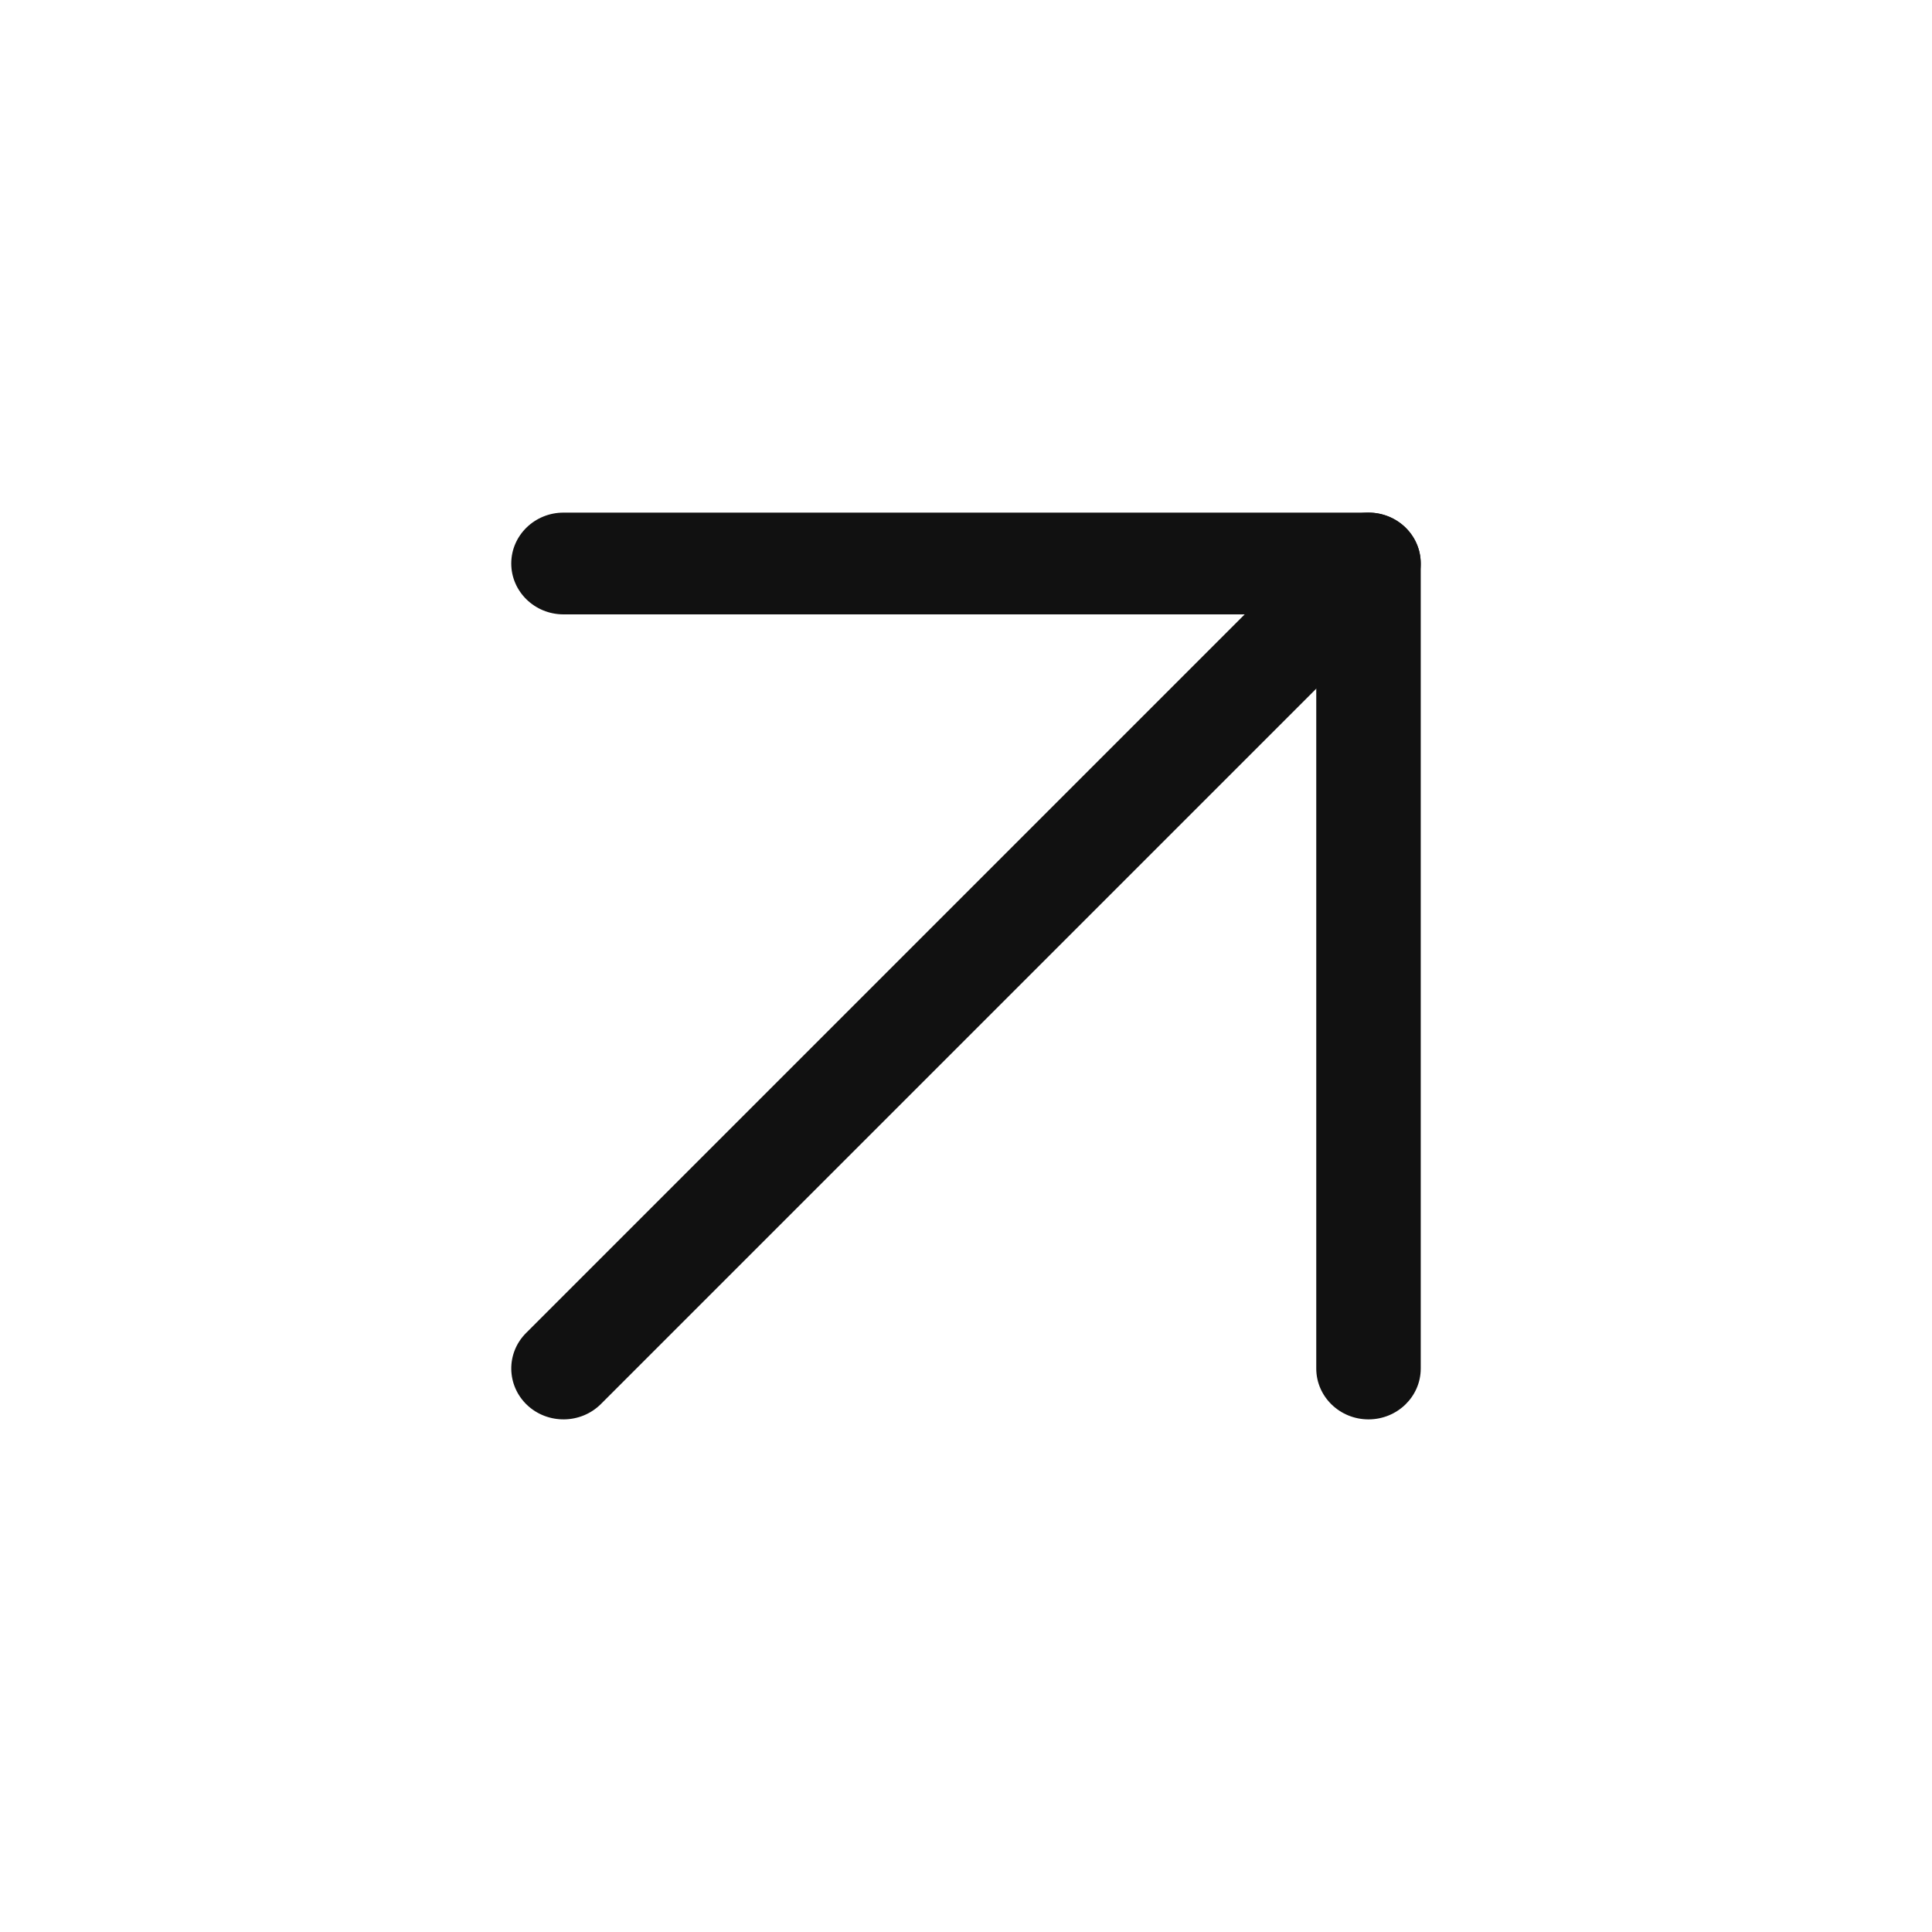
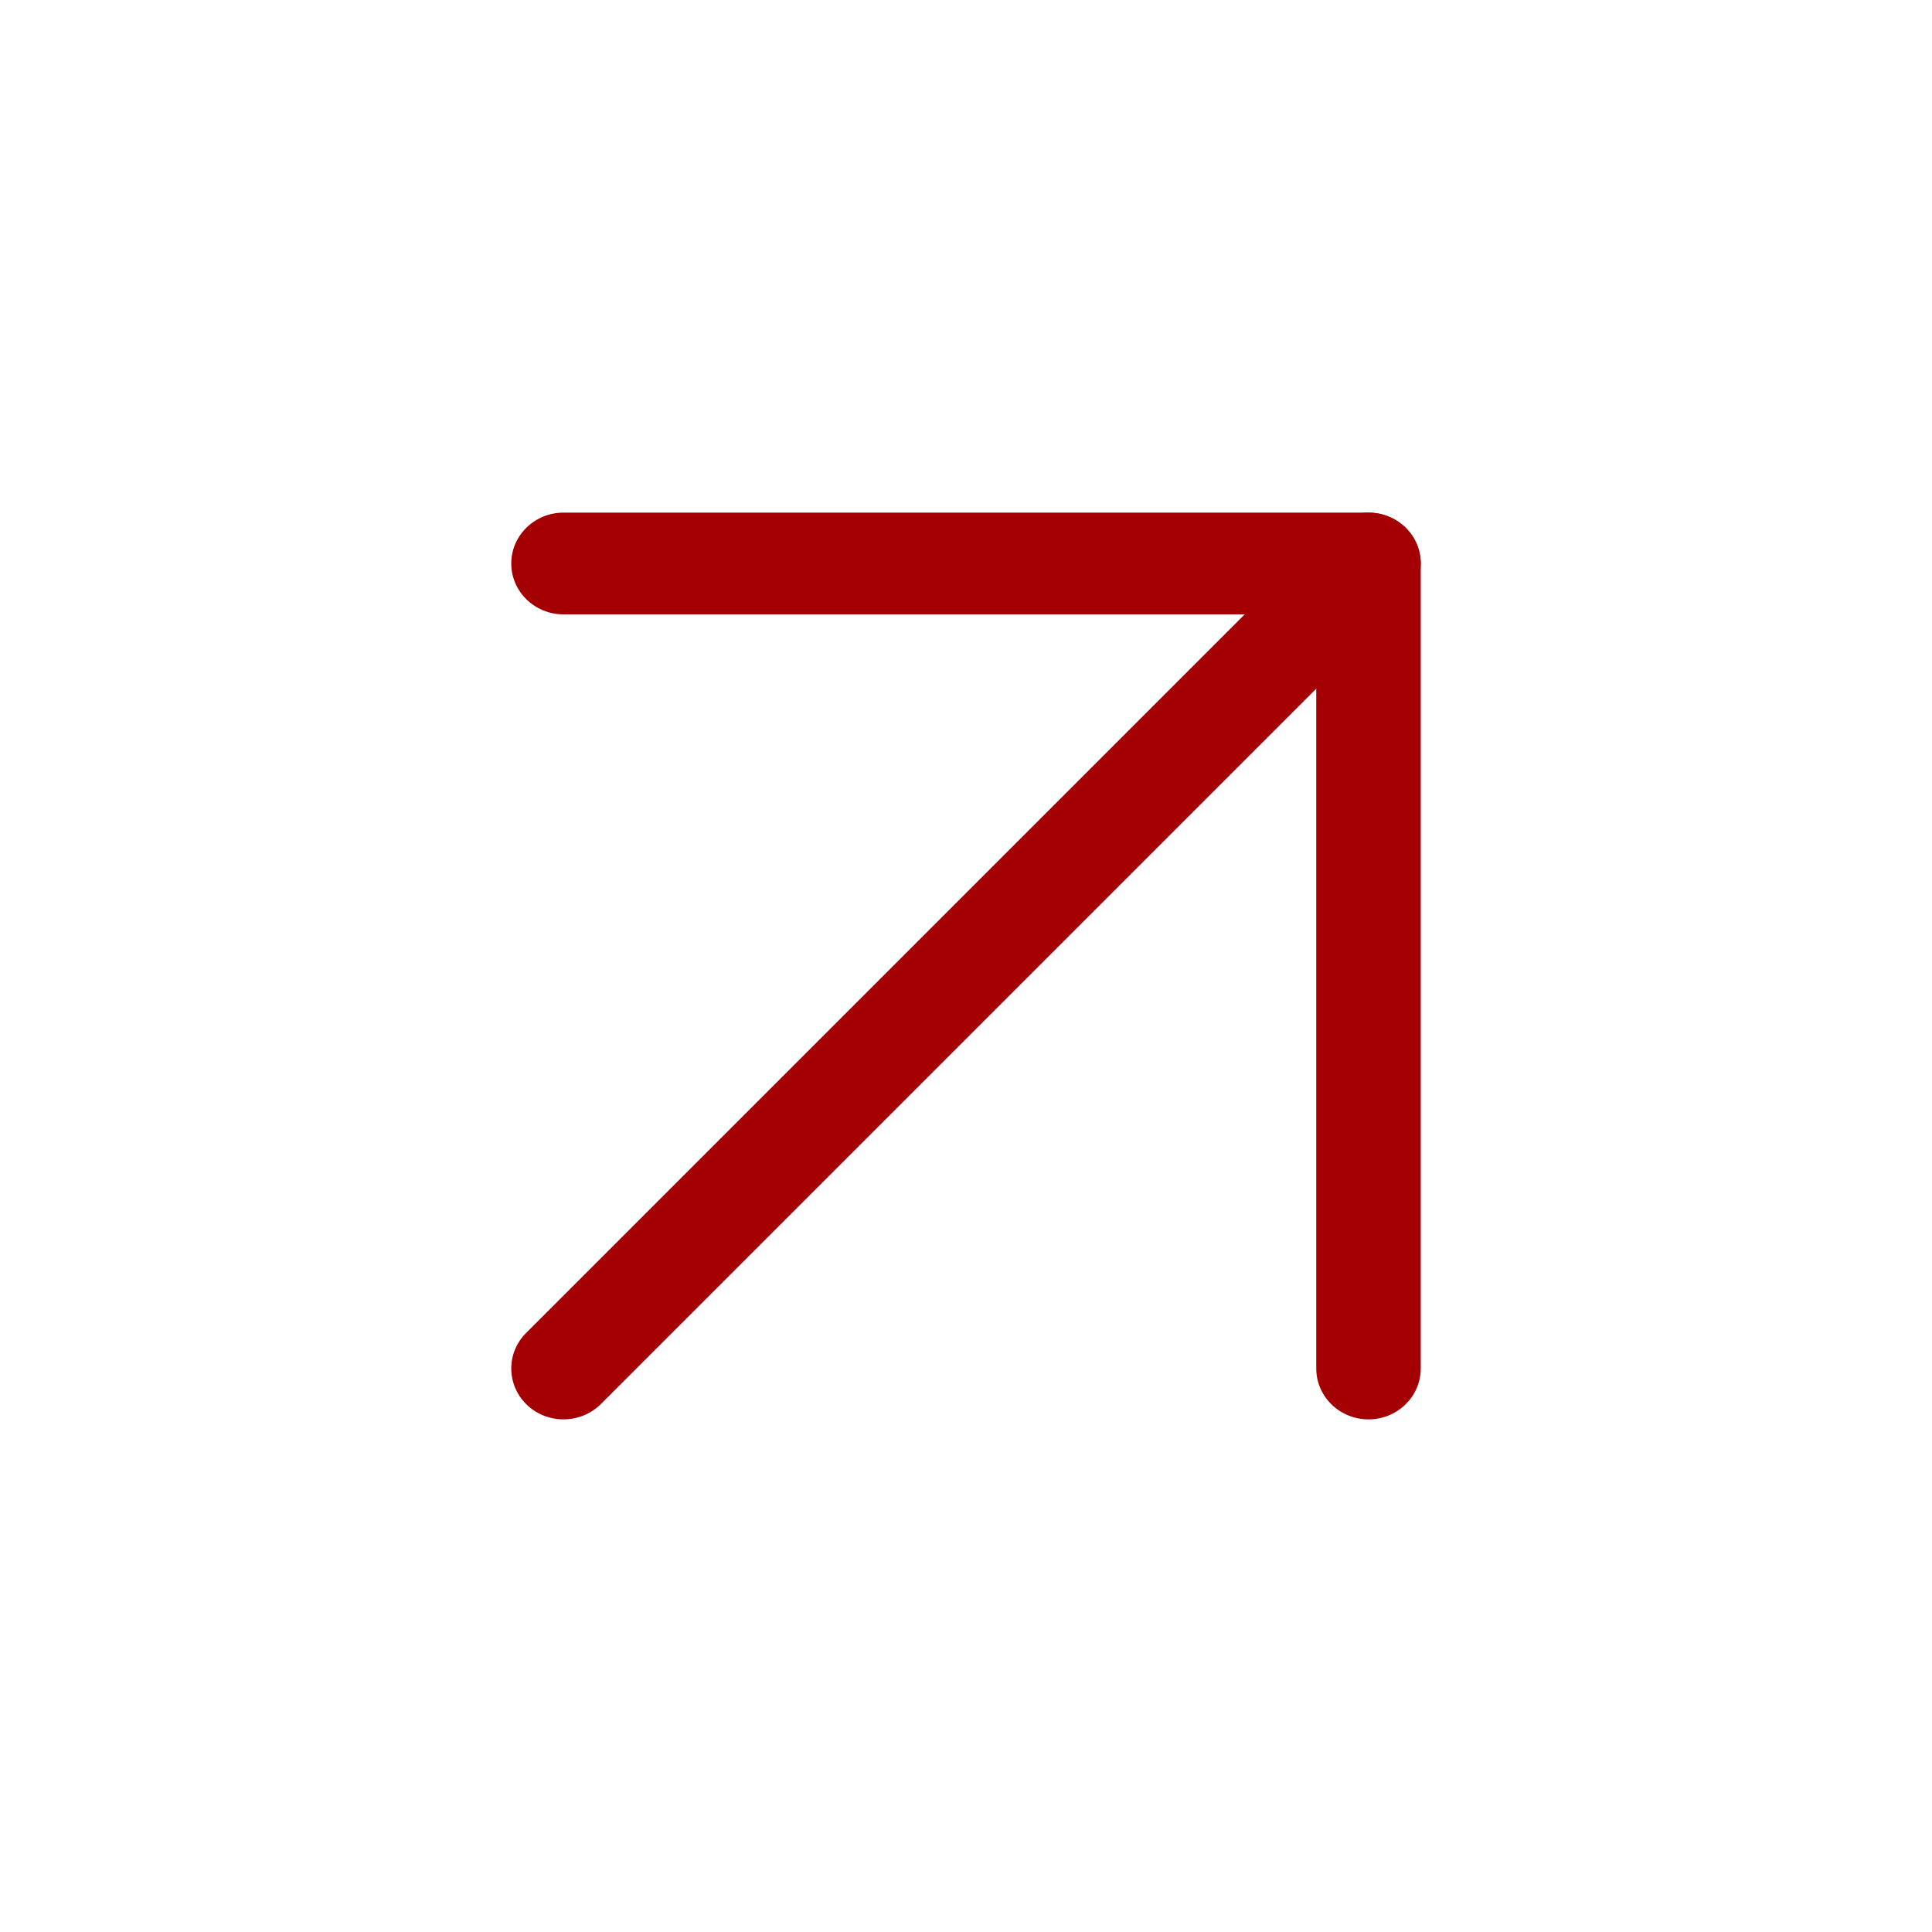
<svg xmlns="http://www.w3.org/2000/svg" width="24" height="24" viewBox="0 0 24 24" fill="none">
-   <path fill-rule="evenodd" clip-rule="evenodd" d="M17.453 6.547C17.709 6.791 17.715 7.191 17.465 7.441L7.465 17.441C7.215 17.691 6.804 17.696 6.547 17.453C6.291 17.209 6.285 16.809 6.535 16.559L16.535 6.559C16.785 6.309 17.196 6.304 17.453 6.547Z" fill="#111111" />
-   <path fill-rule="evenodd" clip-rule="evenodd" d="M6.351 7C6.351 6.651 6.642 6.368 7 6.368H17C17.358 6.368 17.649 6.651 17.649 7V17C17.649 17.349 17.358 17.632 17 17.632C16.642 17.632 16.351 17.349 16.351 17V7.632H7C6.642 7.632 6.351 7.349 6.351 7Z" fill="#111111" />
+   <path fill-rule="evenodd" clip-rule="evenodd" d="M17.453 6.547C17.709 6.791 17.715 7.191 17.465 7.441L7.465 17.441C7.215 17.691 6.804 17.696 6.547 17.453C6.291 17.209 6.285 16.809 6.535 16.559L16.535 6.559C16.785 6.309 17.196 6.304 17.453 6.547Z" fill="#A40004" />
+   <path fill-rule="evenodd" clip-rule="evenodd" d="M6.351 7C6.351 6.651 6.642 6.368 7 6.368H17C17.358 6.368 17.649 6.651 17.649 7V17C17.649 17.349 17.358 17.632 17 17.632C16.642 17.632 16.351 17.349 16.351 17V7.632H7C6.642 7.632 6.351 7.349 6.351 7Z" fill="#A40004" />
</svg>
